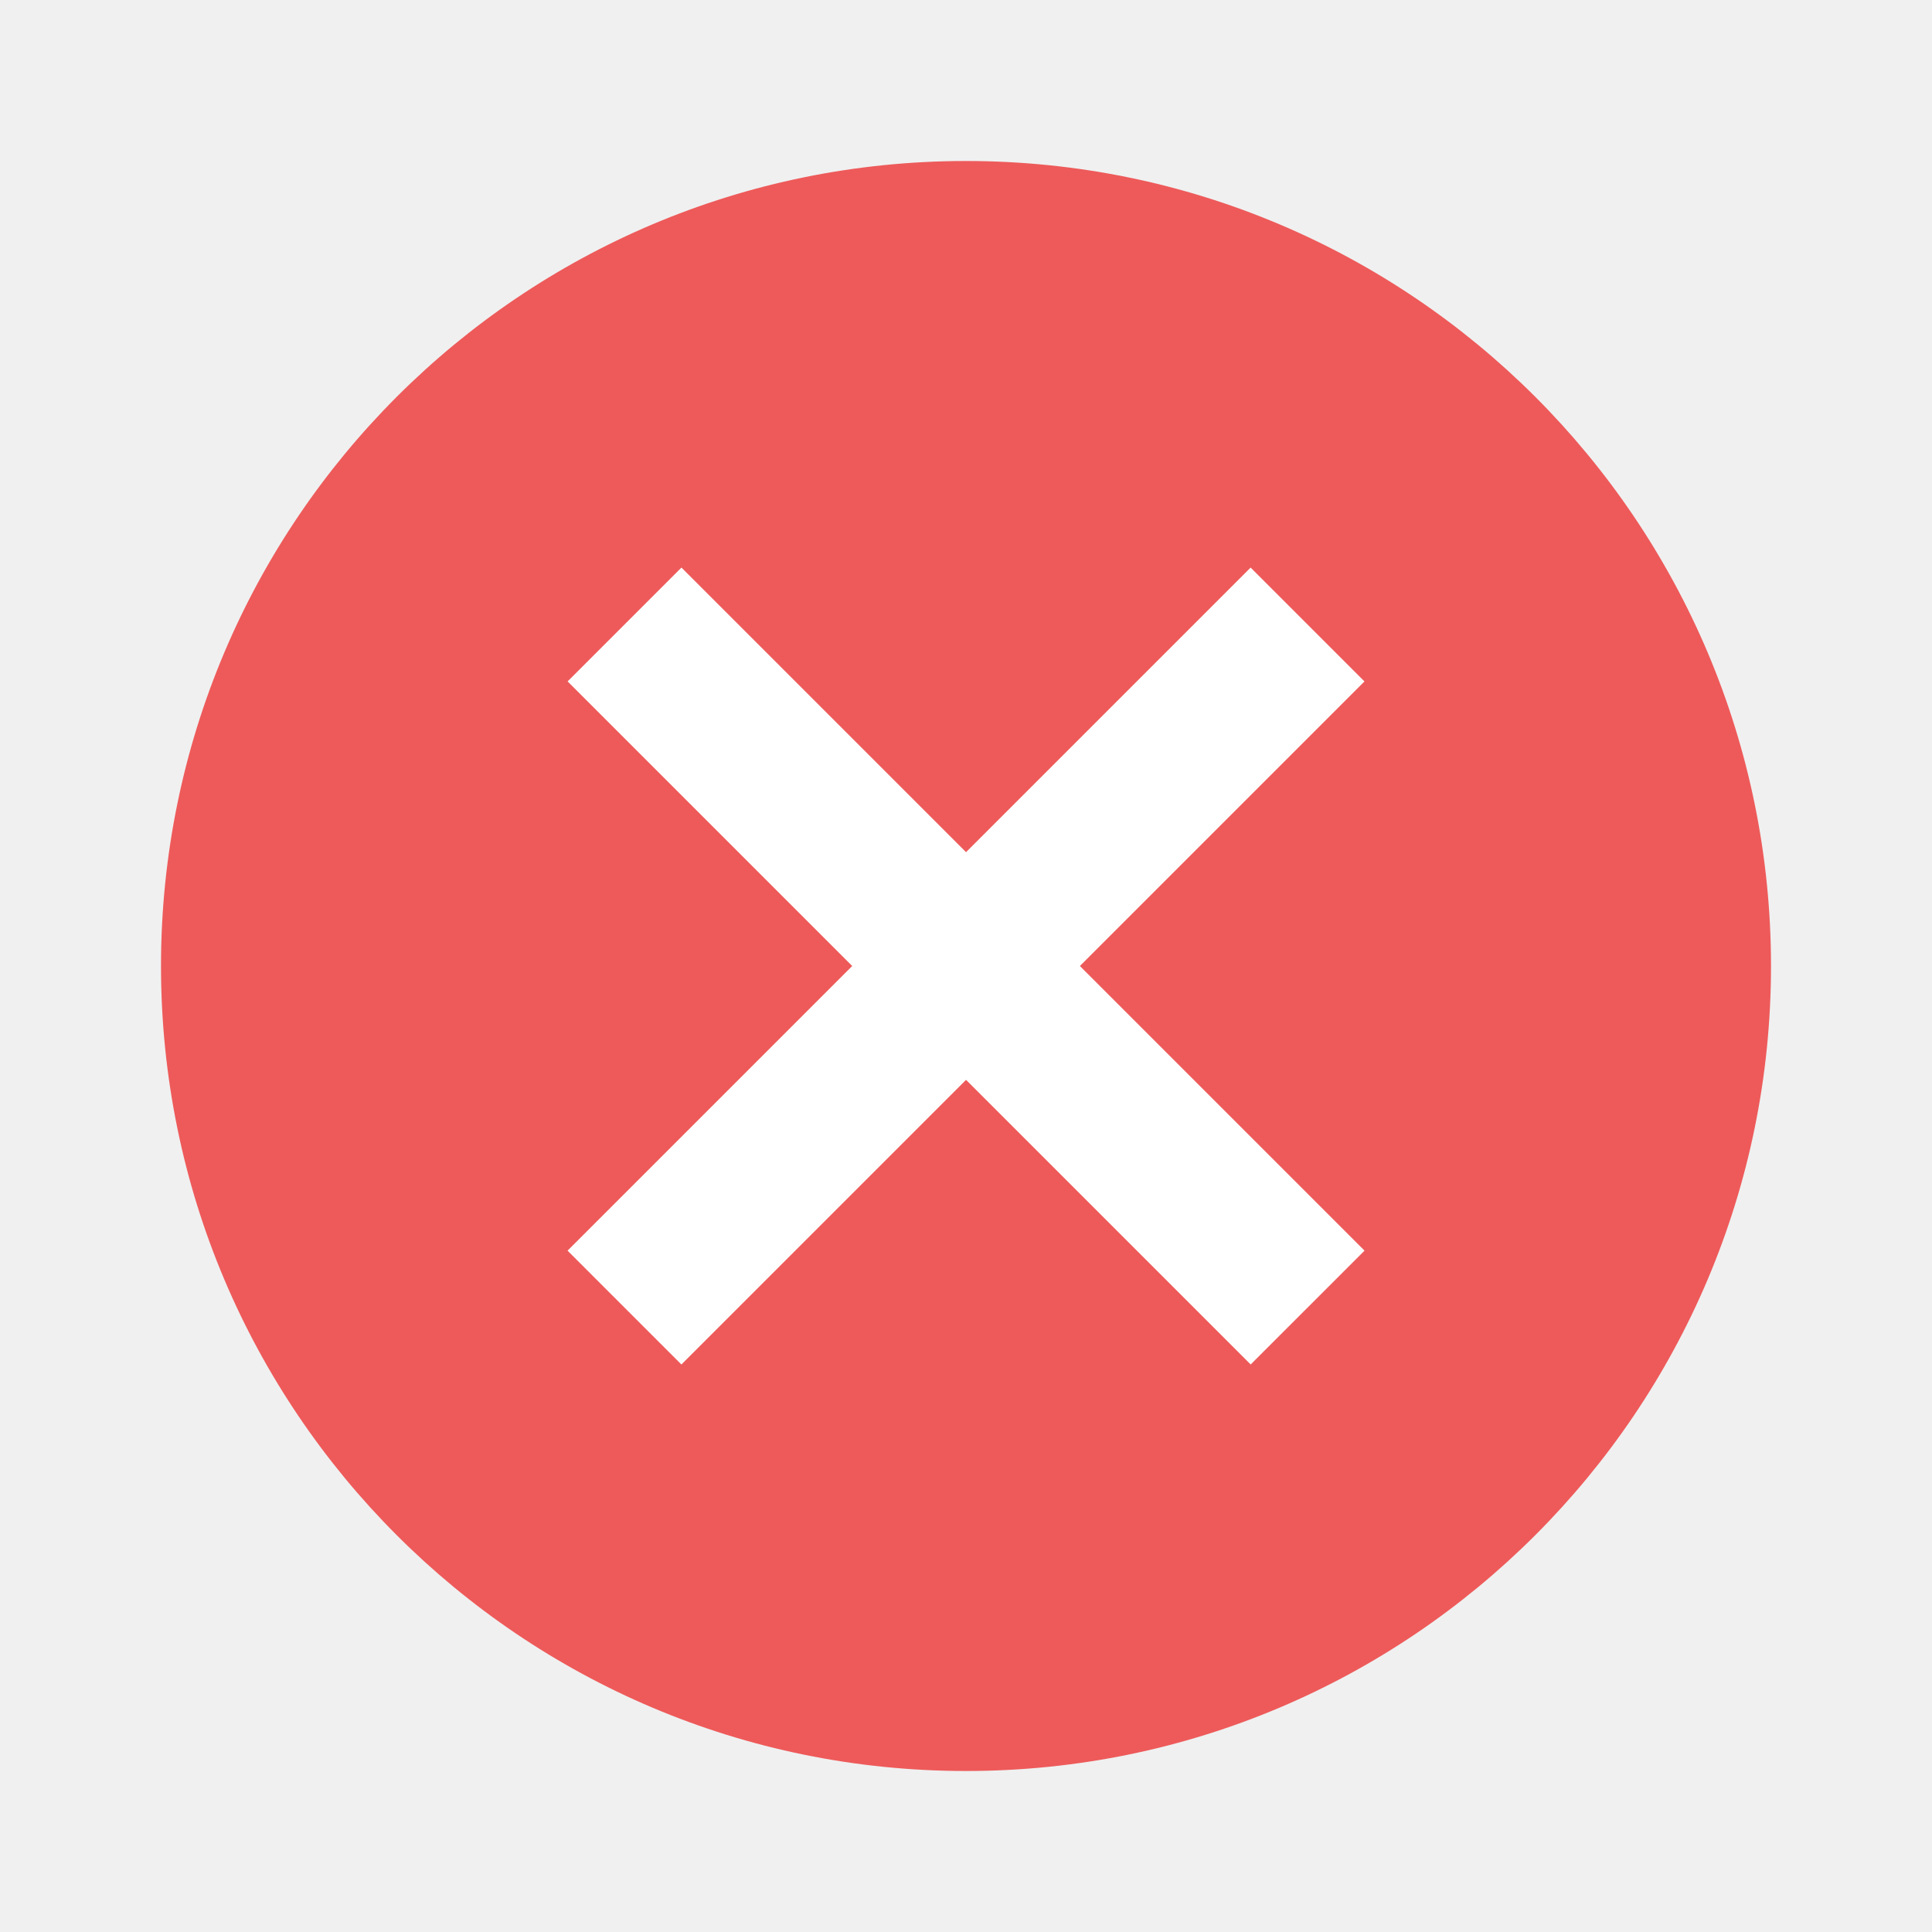
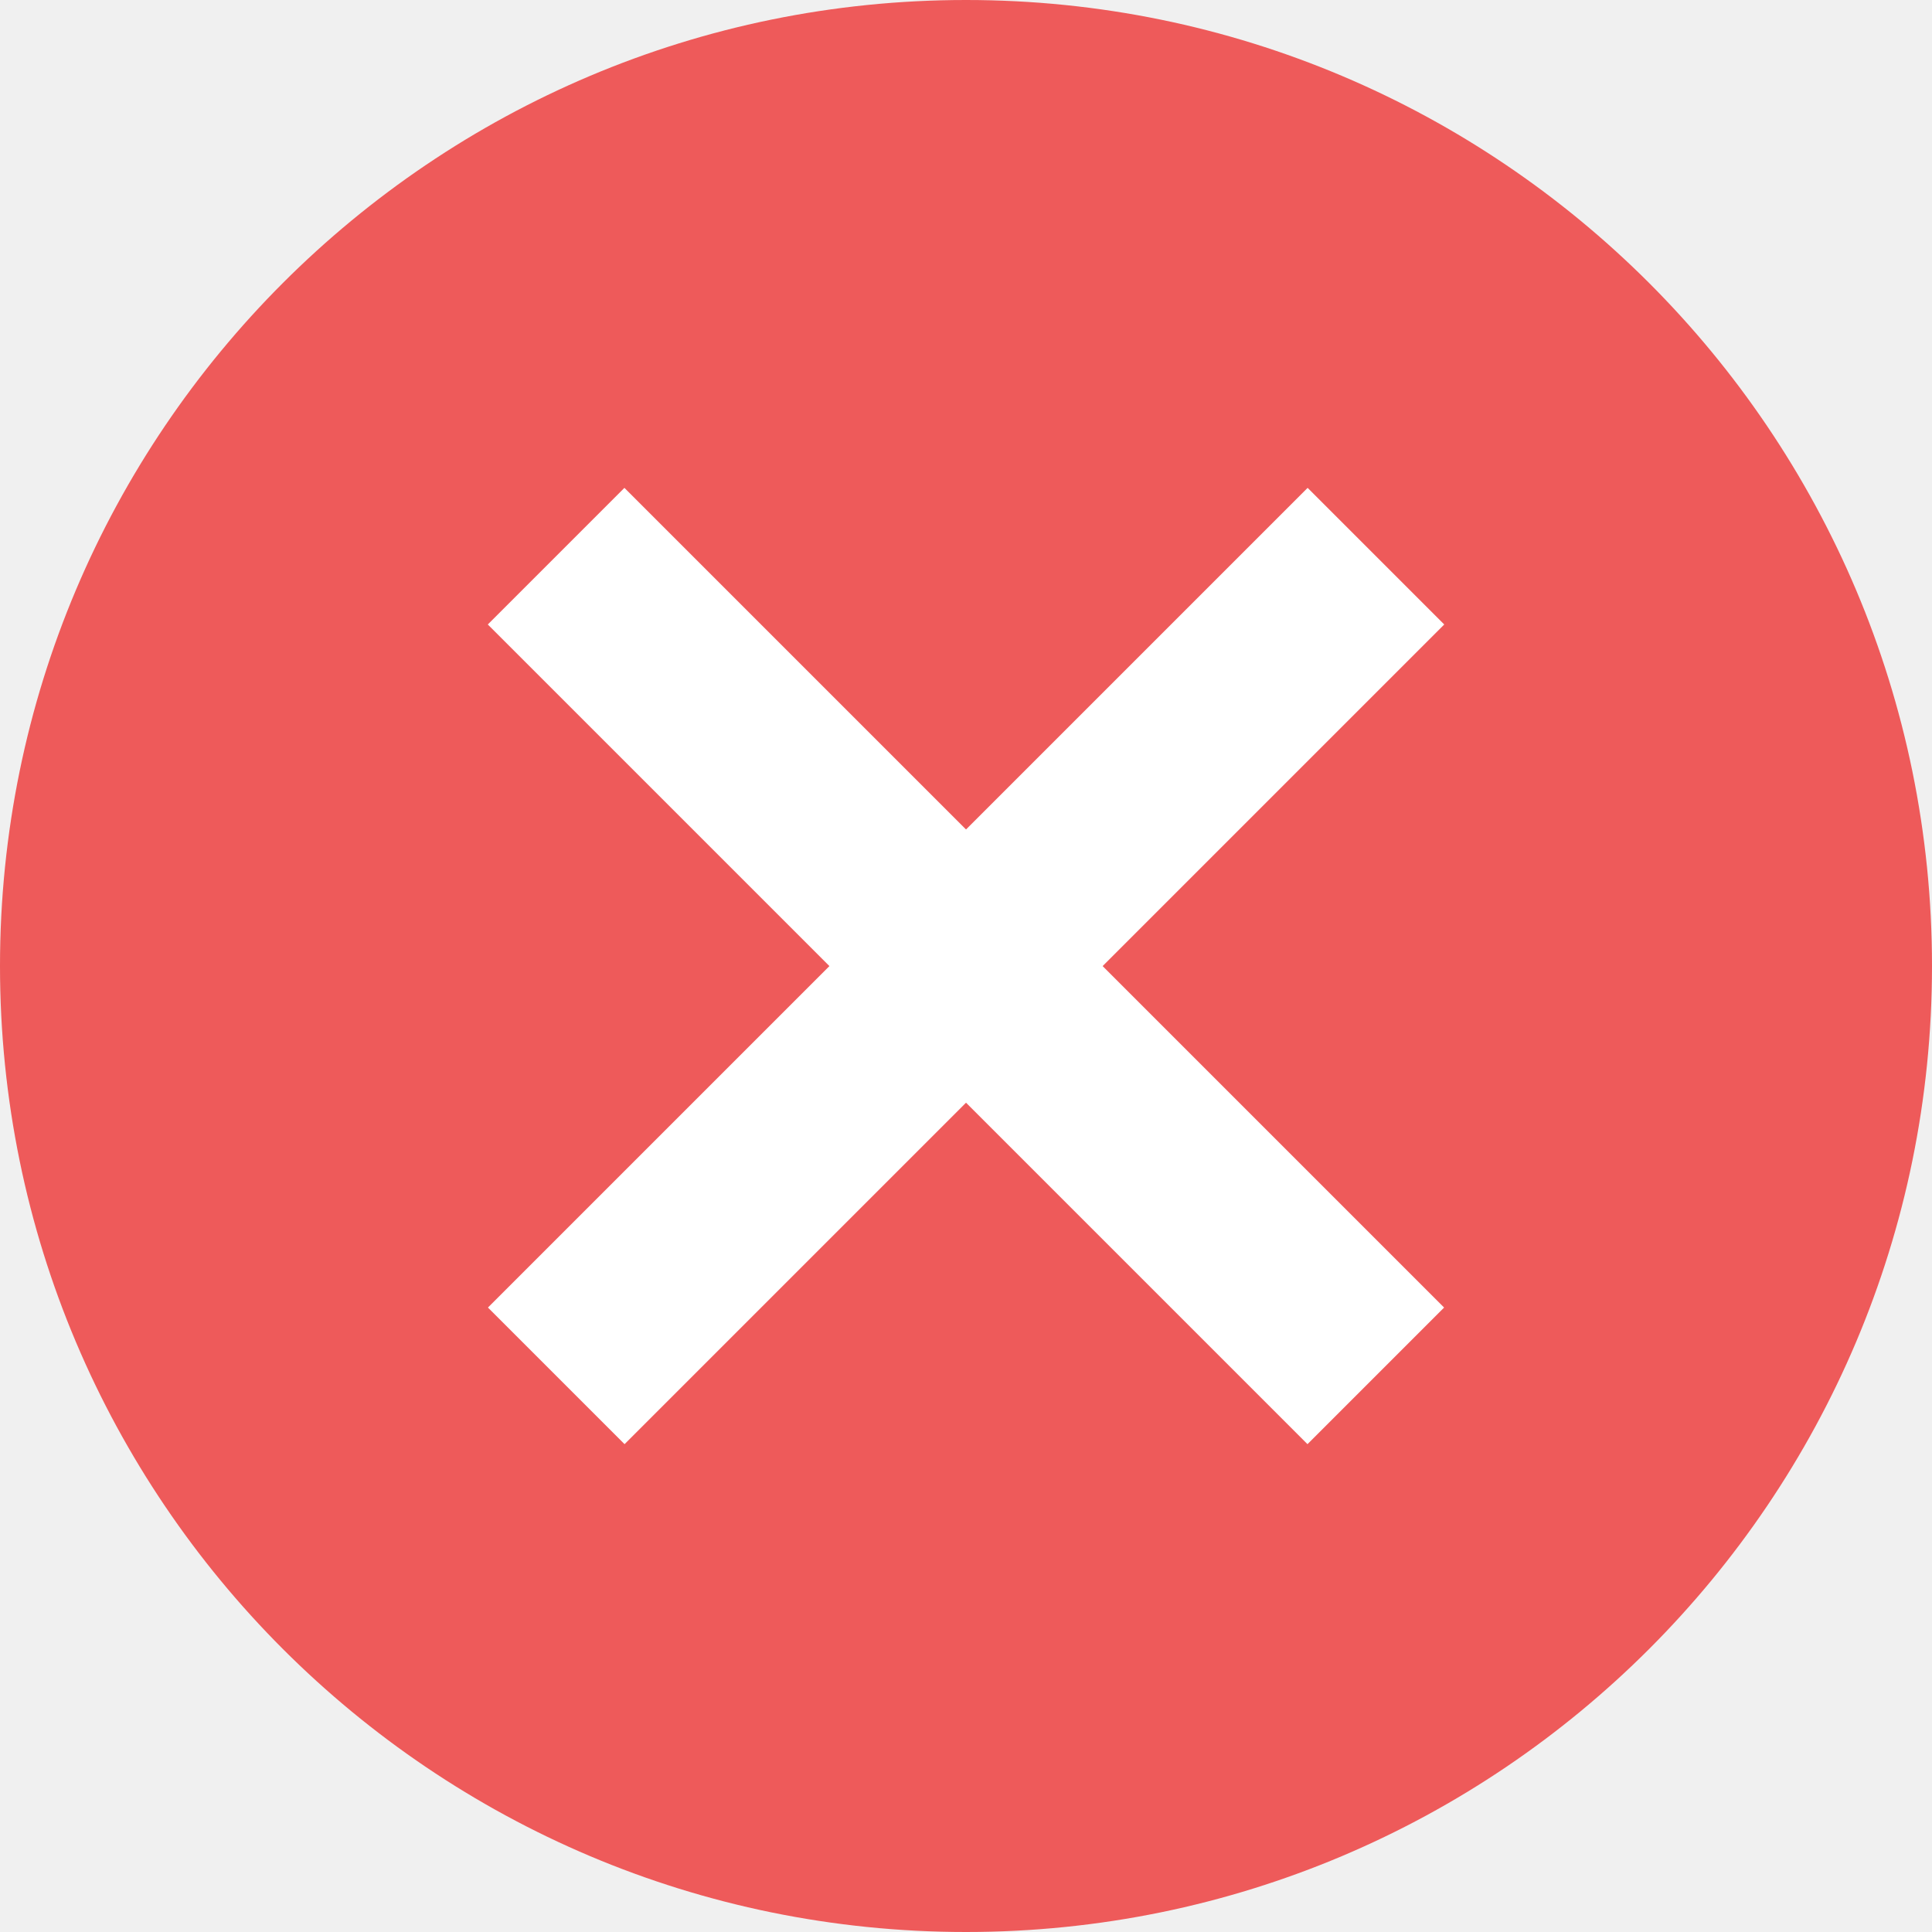
- <svg xmlns="http://www.w3.org/2000/svg" width="24" height="24" viewBox="0 0 24 24" fill="none">
-   <circle cx="12" cy="12" r="10" fill="#EE5A5A" />
-   <rect x="7.051" y="8.465" width="2" height="12" transform="rotate(-45 7.05078 8.46484)" fill="white" />
-   <rect x="8.465" y="16.95" width="2" height="12" transform="rotate(-135 8.46484 16.9502)" fill="white" />
+ <svg xmlns="http://www.w3.org/2000/svg" width="14" height="14" viewBox="0 0 14 14" fill="none">
+   <circle cx="7" cy="7" r="7" fill="#EE5A5A" />
+   <rect x="3.535" y="4.525" width="1.4" height="8.4" transform="rotate(-45 3.53516 4.52539)" fill="white" />
+   <rect x="4.525" y="10.465" width="1.4" height="8.4" transform="rotate(-135 4.52539 10.4648)" fill="white" />
</svg>
